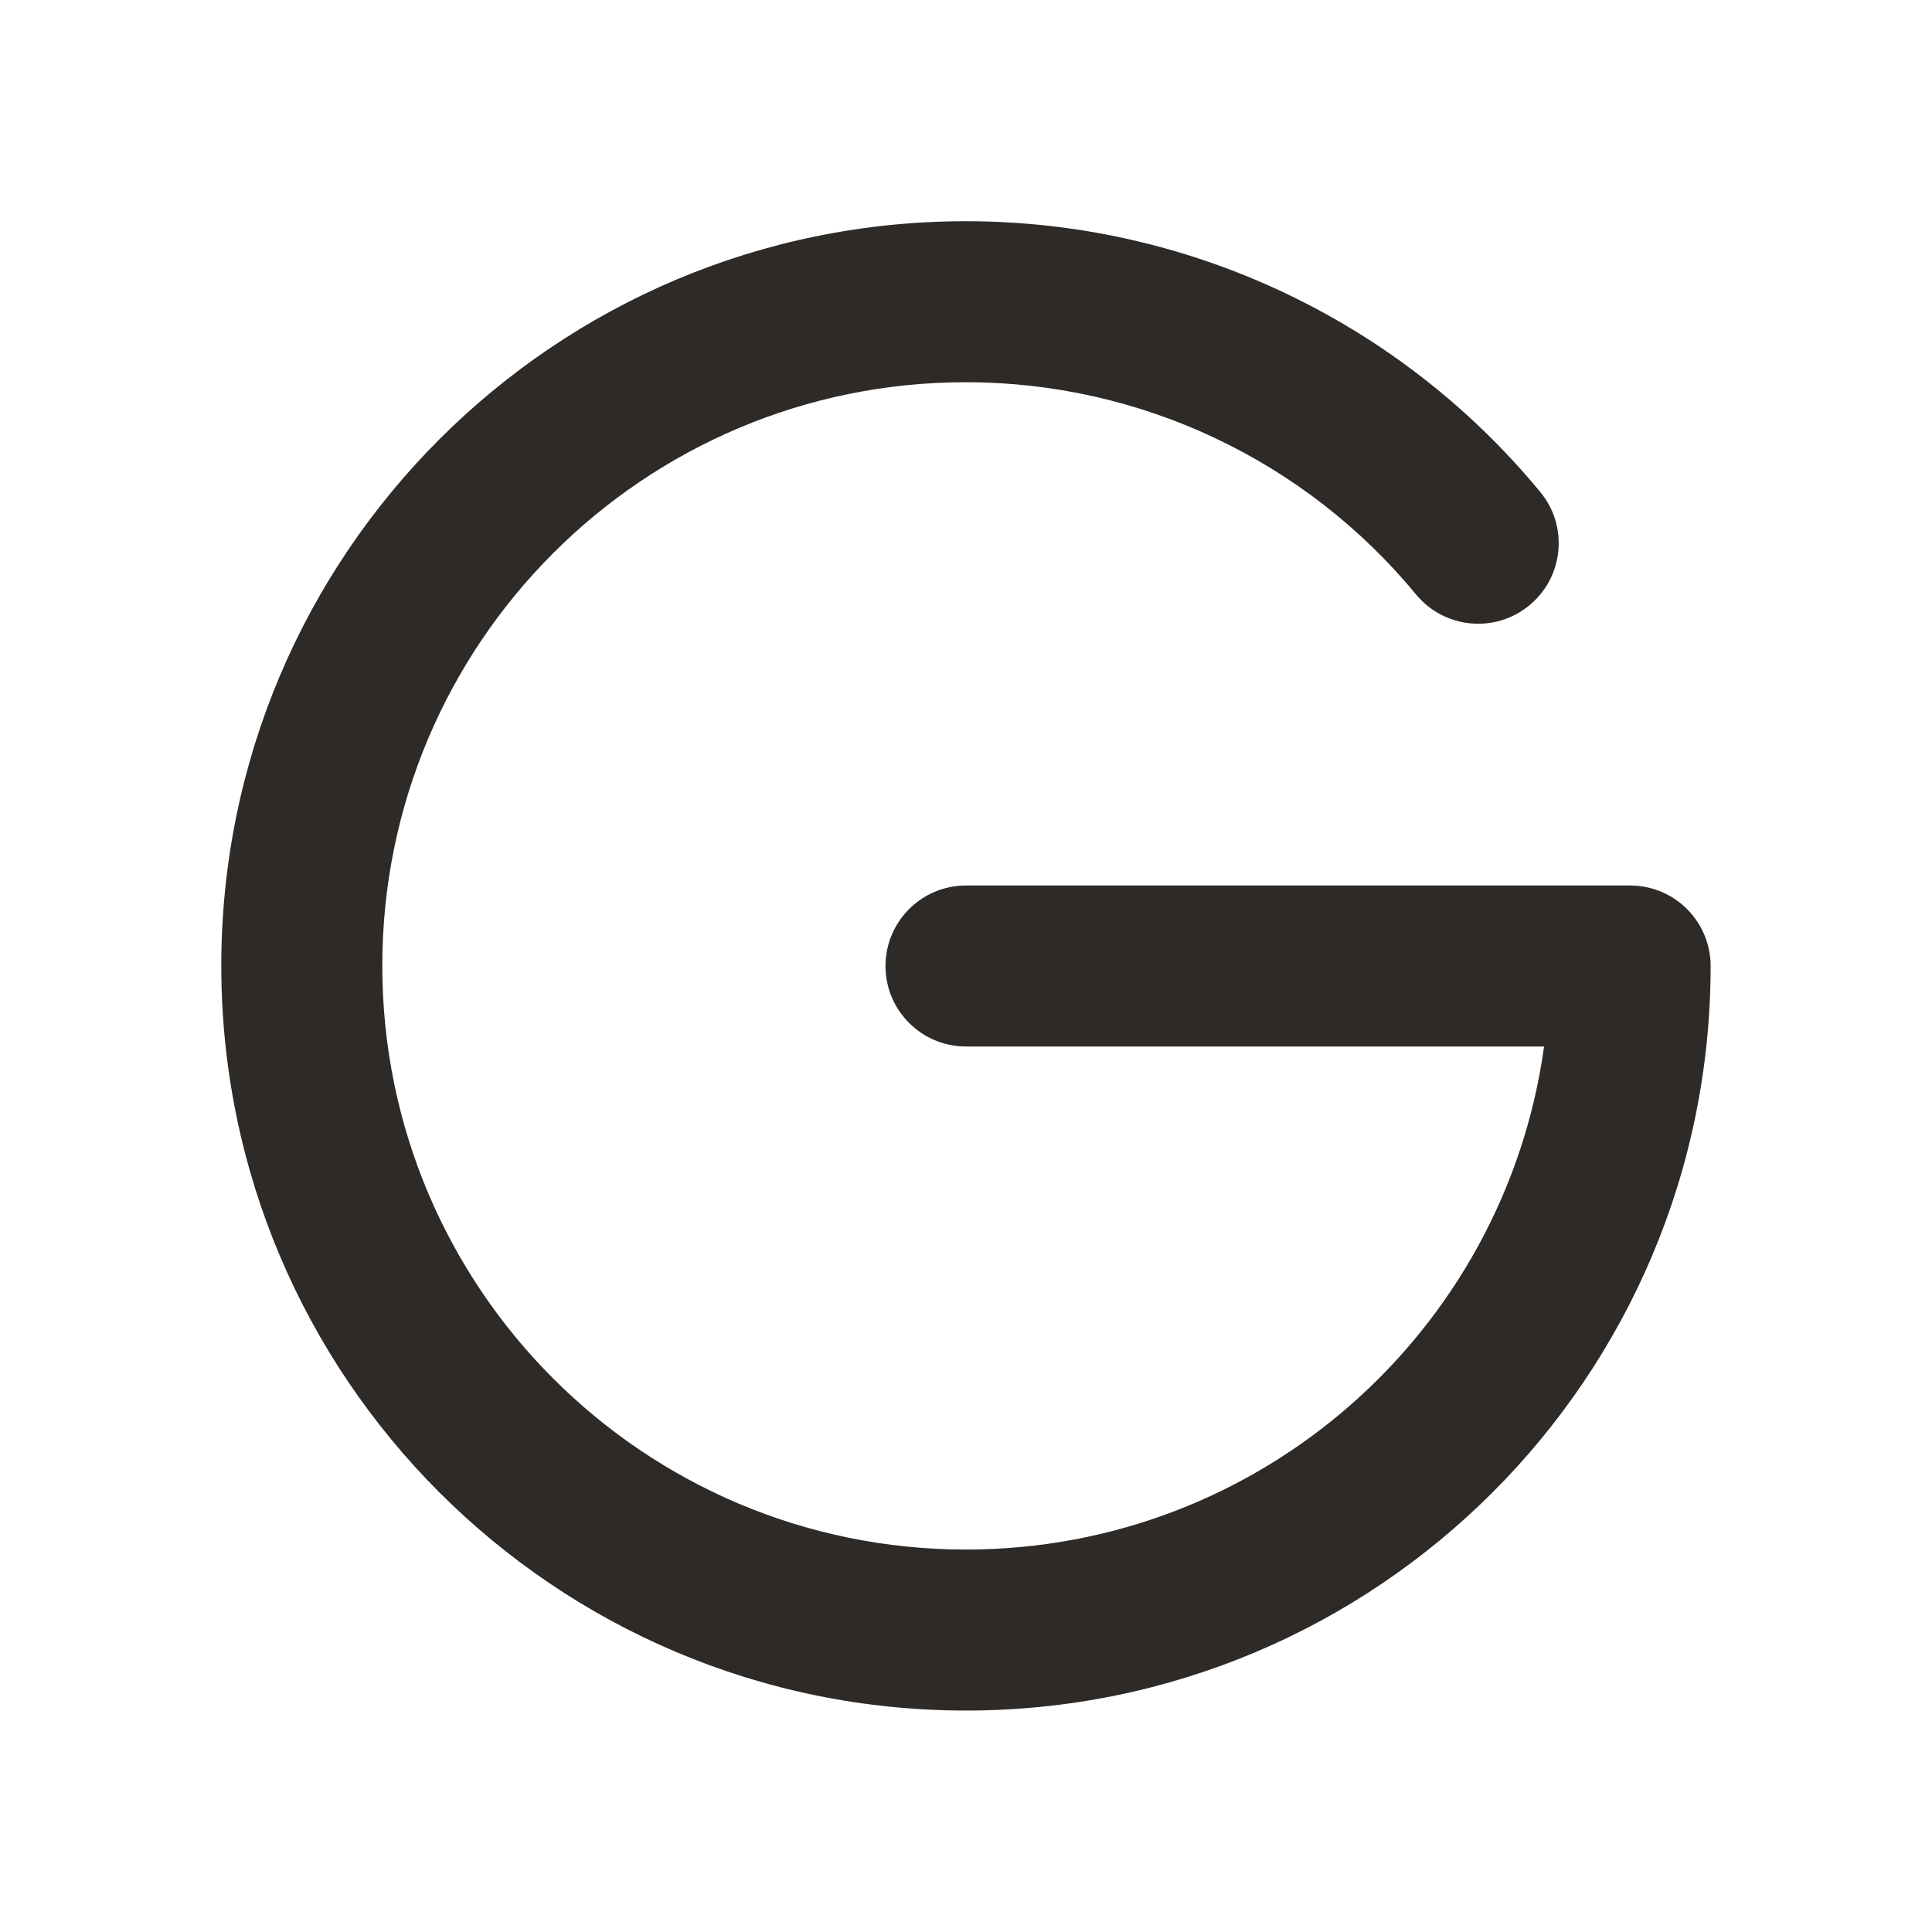
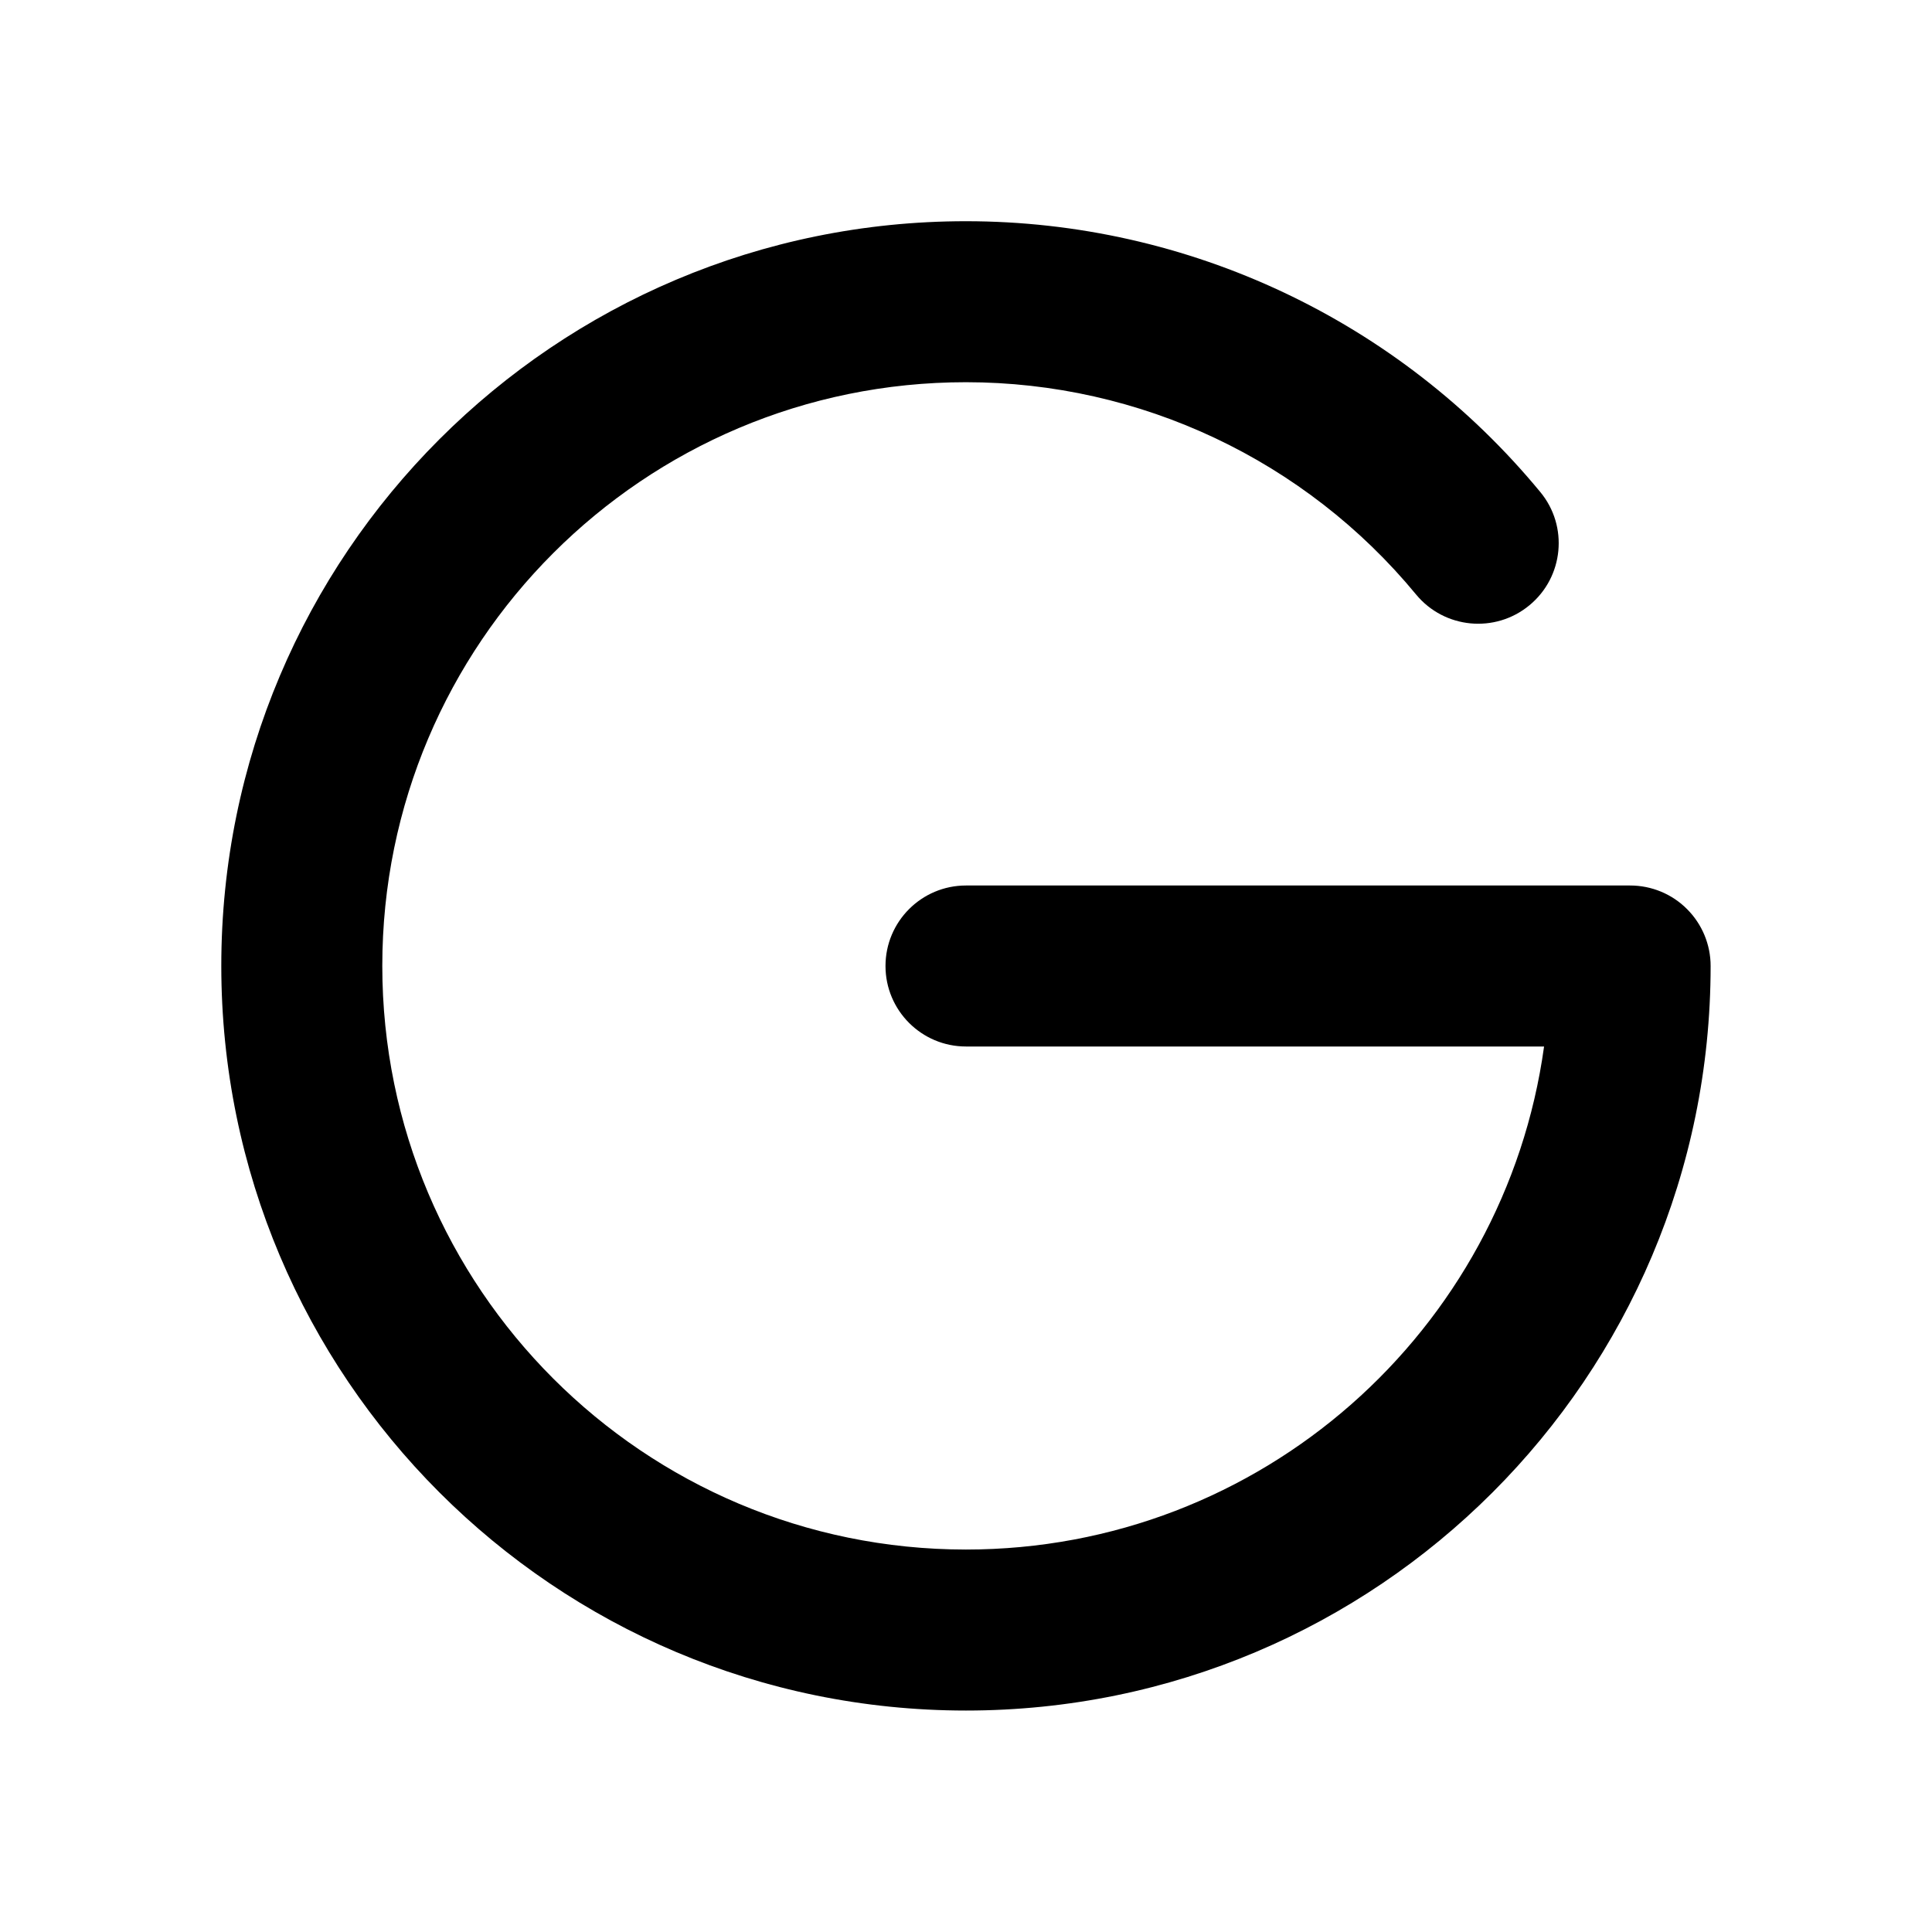
<svg xmlns="http://www.w3.org/2000/svg" width="24" height="24" viewBox="0 0 24 24" fill="none">
-   <path fill-rule="evenodd" clip-rule="evenodd" d="M11.999 4.748C7.995 4.748 4.749 7.993 4.749 11.998C4.749 16.002 7.994 19.248 11.999 19.249C15.664 19.249 18.694 16.531 19.181 13H12C11.448 13 11 12.552 11 12C11 11.448 11.448 11 12 11H20.25C20.515 11 20.77 11.105 20.957 11.293C21.145 11.481 21.25 11.735 21.25 12C21.249 17.109 17.108 21.249 11.999 21.249C6.89 21.248 2.749 17.107 2.749 11.998C2.749 6.888 6.891 2.748 11.999 2.748C14.761 2.748 17.377 3.982 19.134 6.112C19.486 6.537 19.425 7.168 18.999 7.519C18.573 7.871 17.943 7.811 17.591 7.385C16.214 5.715 14.163 4.748 11.999 4.748Z" fill="#2D2A28" />
+   <path fill-rule="evenodd" clip-rule="evenodd" d="M11.999 4.748C7.995 4.748 4.749 7.993 4.749 11.998C4.749 16.002 7.994 19.248 11.999 19.249C15.664 19.249 18.694 16.531 19.181 13H12C11.448 13 11 12.552 11 12C11 11.448 11.448 11 12 11H20.25C20.515 11 20.77 11.105 20.957 11.293C21.145 11.481 21.25 11.735 21.25 12C21.249 17.109 17.108 21.249 11.999 21.249C6.89 21.248 2.749 17.107 2.749 11.998C2.749 6.888 6.891 2.748 11.999 2.748C14.761 2.748 17.377 3.982 19.134 6.112C19.486 6.537 19.425 7.168 18.999 7.519C18.573 7.871 17.943 7.811 17.591 7.385C16.214 5.715 14.163 4.748 11.999 4.748Z" fill="currentColor" />
</svg>
